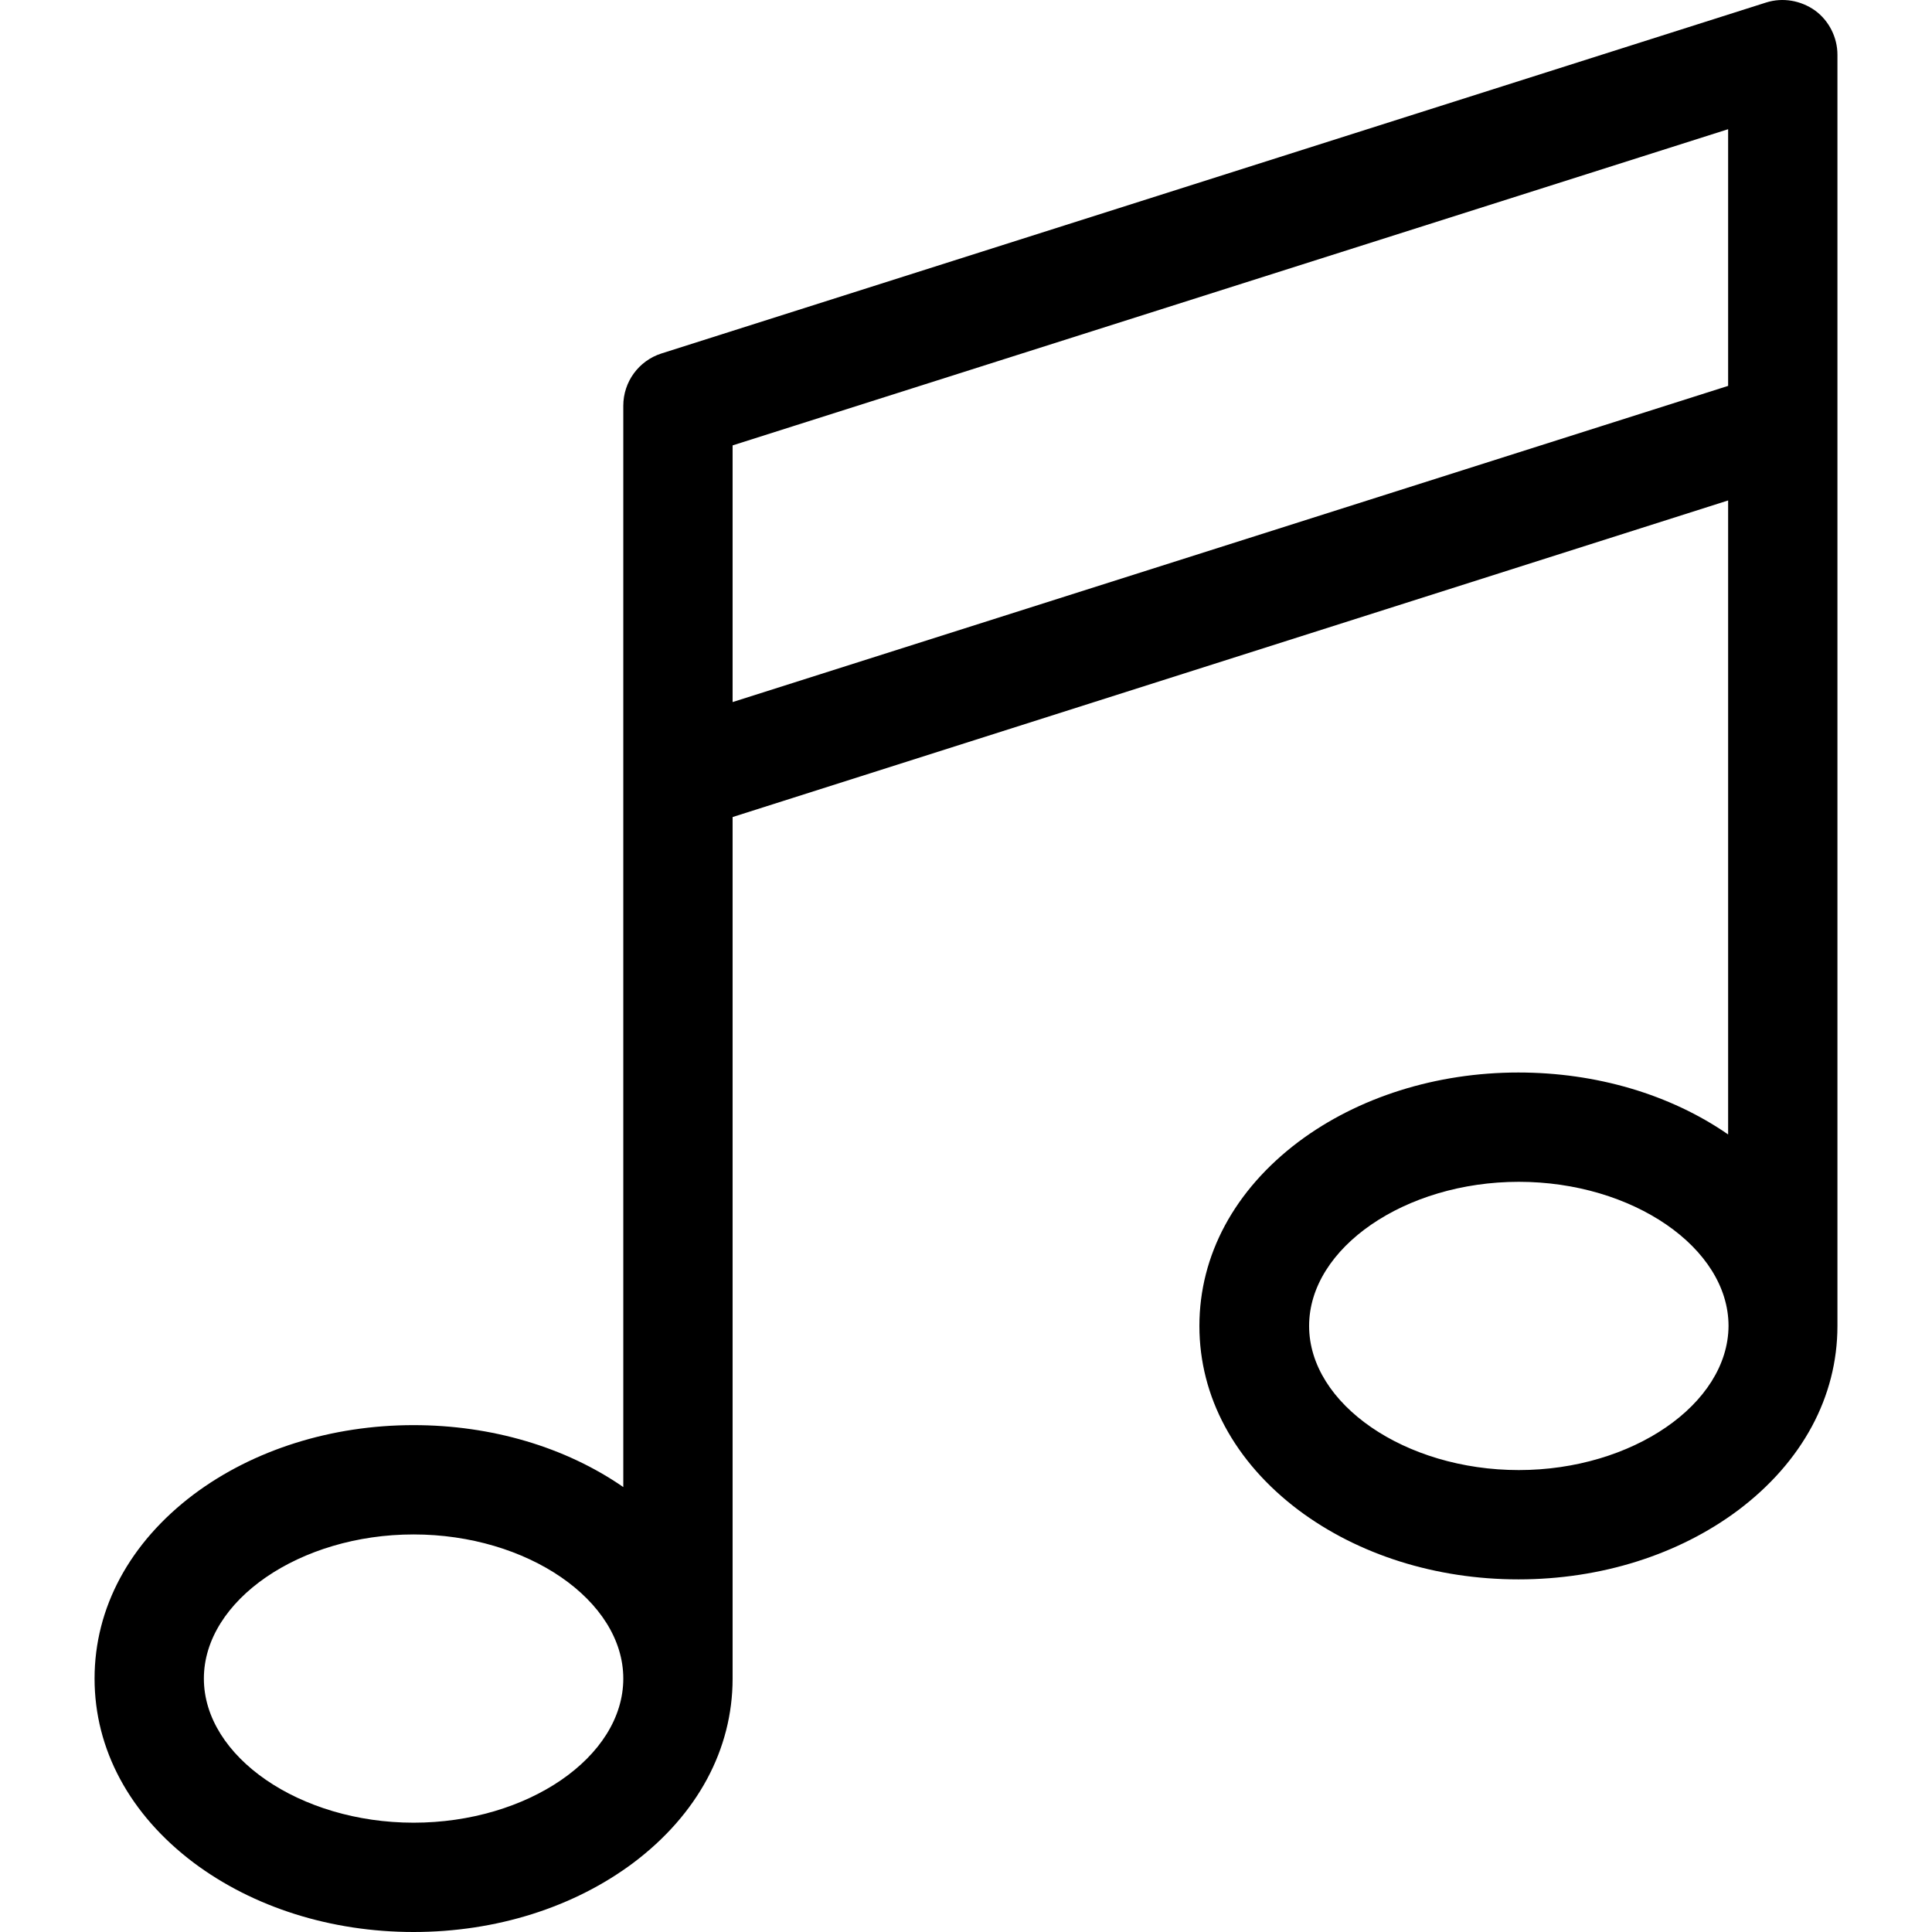
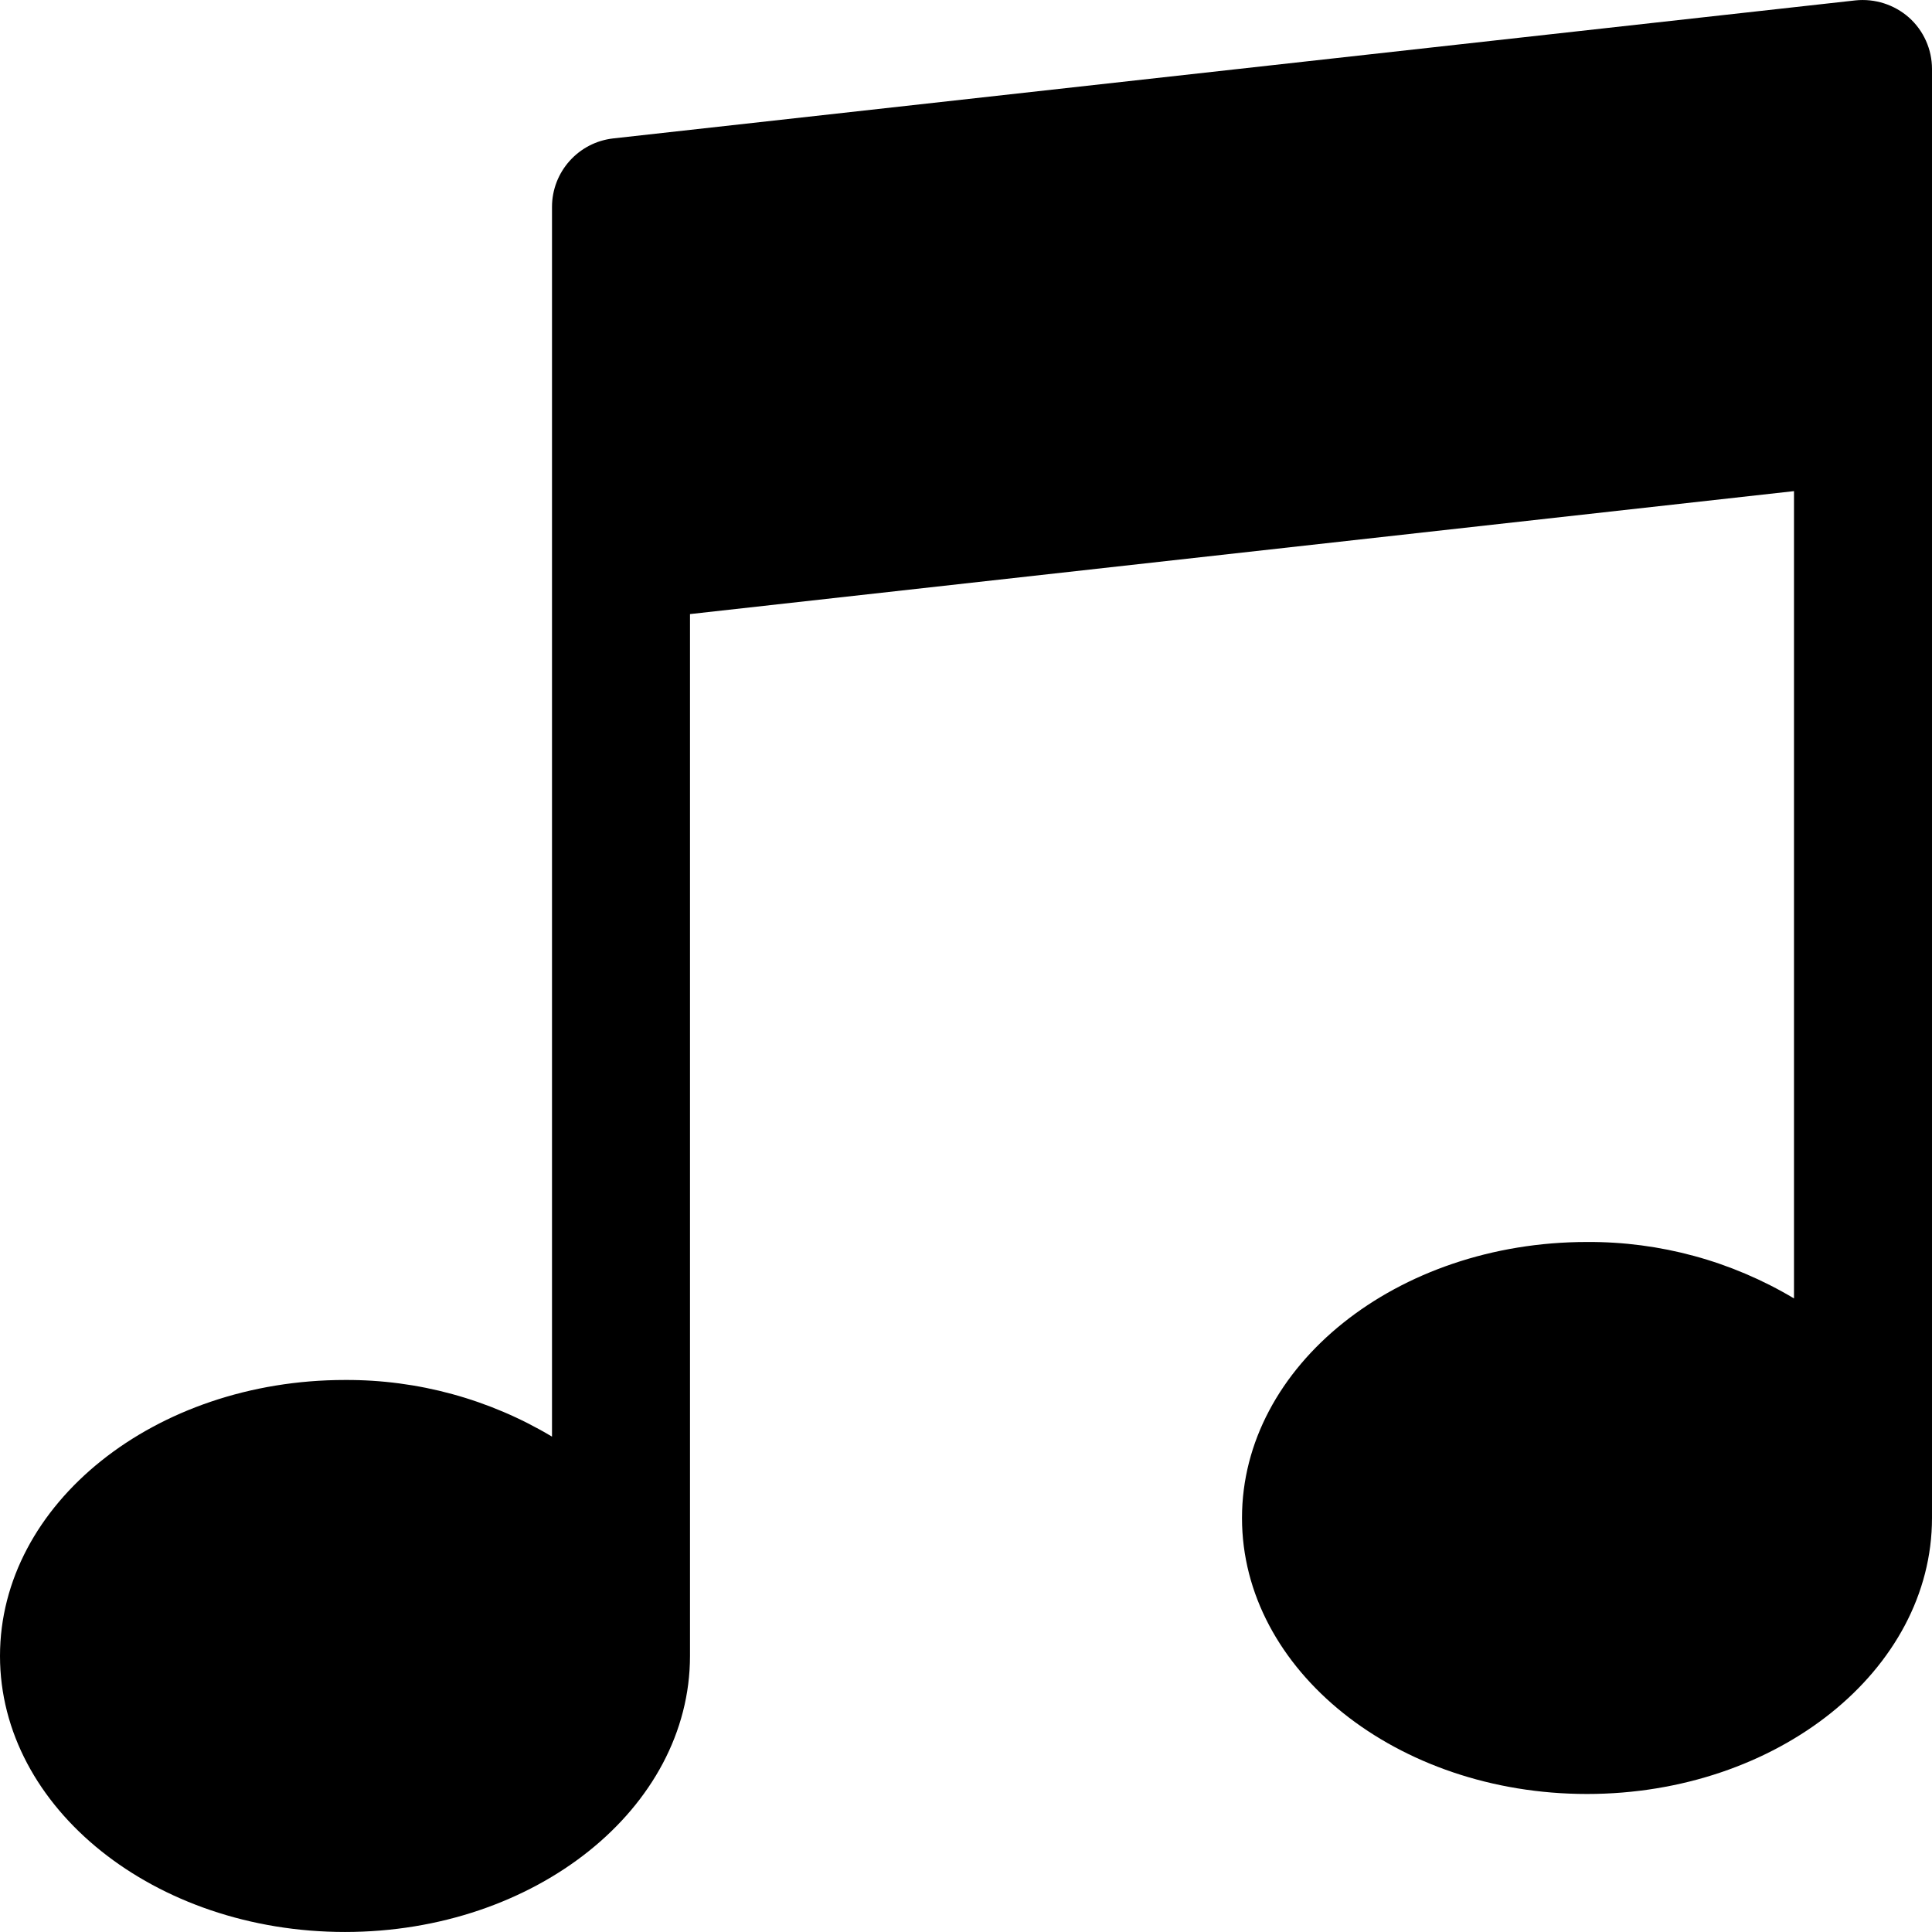
- <svg xmlns="http://www.w3.org/2000/svg" version="1.1" id="Capa_1" x="0px" y="0px" viewBox="0 0 477.216 477.216" style="enable-background:new 0 0 477.216 477.216;" xml:space="preserve">
+ <svg xmlns="http://www.w3.org/2000/svg" version="1.1" id="Capa_1" x="0px" y="0px" viewBox="0 0 477.867 477.867" style="enable-background:new 0 0 477.867 477.867;" xml:space="preserve">
  <g>
-     <path d="M453.858,105.116v-91.6c0-4.3-2.1-8.4-5.5-10.9c-3.5-2.5-8-3.3-12.1-2l-272.9,86.7c-5.6,1.8-9.4,7-9.4,12.9v91.7v0.1v175.3   c-14.3-9.9-32.6-15.3-51.8-15.3c-20.3,0-39.6,6.1-54.3,17.1c-15.8,11.9-24.5,28-24.5,45.5s8.7,33.6,24.5,45.5   c14.7,11,33.9,17.1,54.3,17.1s39.6-6.1,54.3-17.1c15.8-11.9,24.5-28,24.5-45.5v-212.8l245.9-78.2v156.6   c-14.3-9.9-32.6-15.3-51.8-15.3c-20.3,0-39.6,6.1-54.3,17.1c-15.8,11.9-24.5,28-24.5,45.5s8.7,33.6,24.5,45.5   c14.7,11,33.9,17.1,54.3,17.1s39.6-6.1,54.3-17.1c15.8-11.9,24.5-28,24.5-45.5v-222.3   C453.858,105.116,453.858,105.116,453.858,105.116z M102.158,450.216c-28.1,0-51.8-16.3-51.8-35.6c0-19.3,23.7-35.6,51.8-35.6   s51.8,16.3,51.8,35.6C153.958,434.016,130.258,450.216,102.158,450.216z M180.958,173.416v-63.4l245.9-78.1v63.4L180.958,173.416z    M375.158,363.116c-28.1,0-51.8-16.3-51.8-35.6c0-19.3,23.7-35.6,51.8-35.6s51.8,16.3,51.8,35.6   C426.858,346.816,403.158,363.116,375.158,363.116z" />
+     <g>
+       <path d="M472.184,4.347c-3.631-3.209-8.441-4.75-13.261-4.25l-307.2,34.133c-8.647,0.957-15.19,8.265-15.189,16.964V355.34    c-15.468-9.256-33.174-14.102-51.2-14.012C38.281,341.329,0,371.946,0,409.595s38.281,68.267,85.333,68.267    s85.333-30.601,85.333-68.267V151.889l273.067-30.413v199.68c-15.473-9.238-33.179-14.066-51.2-13.961    c-47.053,0-85.333,30.618-85.333,68.267c0,37.649,38.281,68.267,85.333,68.267s85.333-30.601,85.333-68.267v-358.4    C477.866,12.208,475.8,7.584,472.184,4.347z" />
+     </g>
  </g>
  <g>
</g>
  <g>
</g>
  <g>
</g>
  <g>
</g>
  <g>
</g>
  <g>
</g>
  <g>
</g>
  <g>
</g>
  <g>
</g>
  <g>
</g>
  <g>
</g>
  <g>
</g>
  <g>
</g>
  <g>
</g>
  <g>
</g>
</svg>
